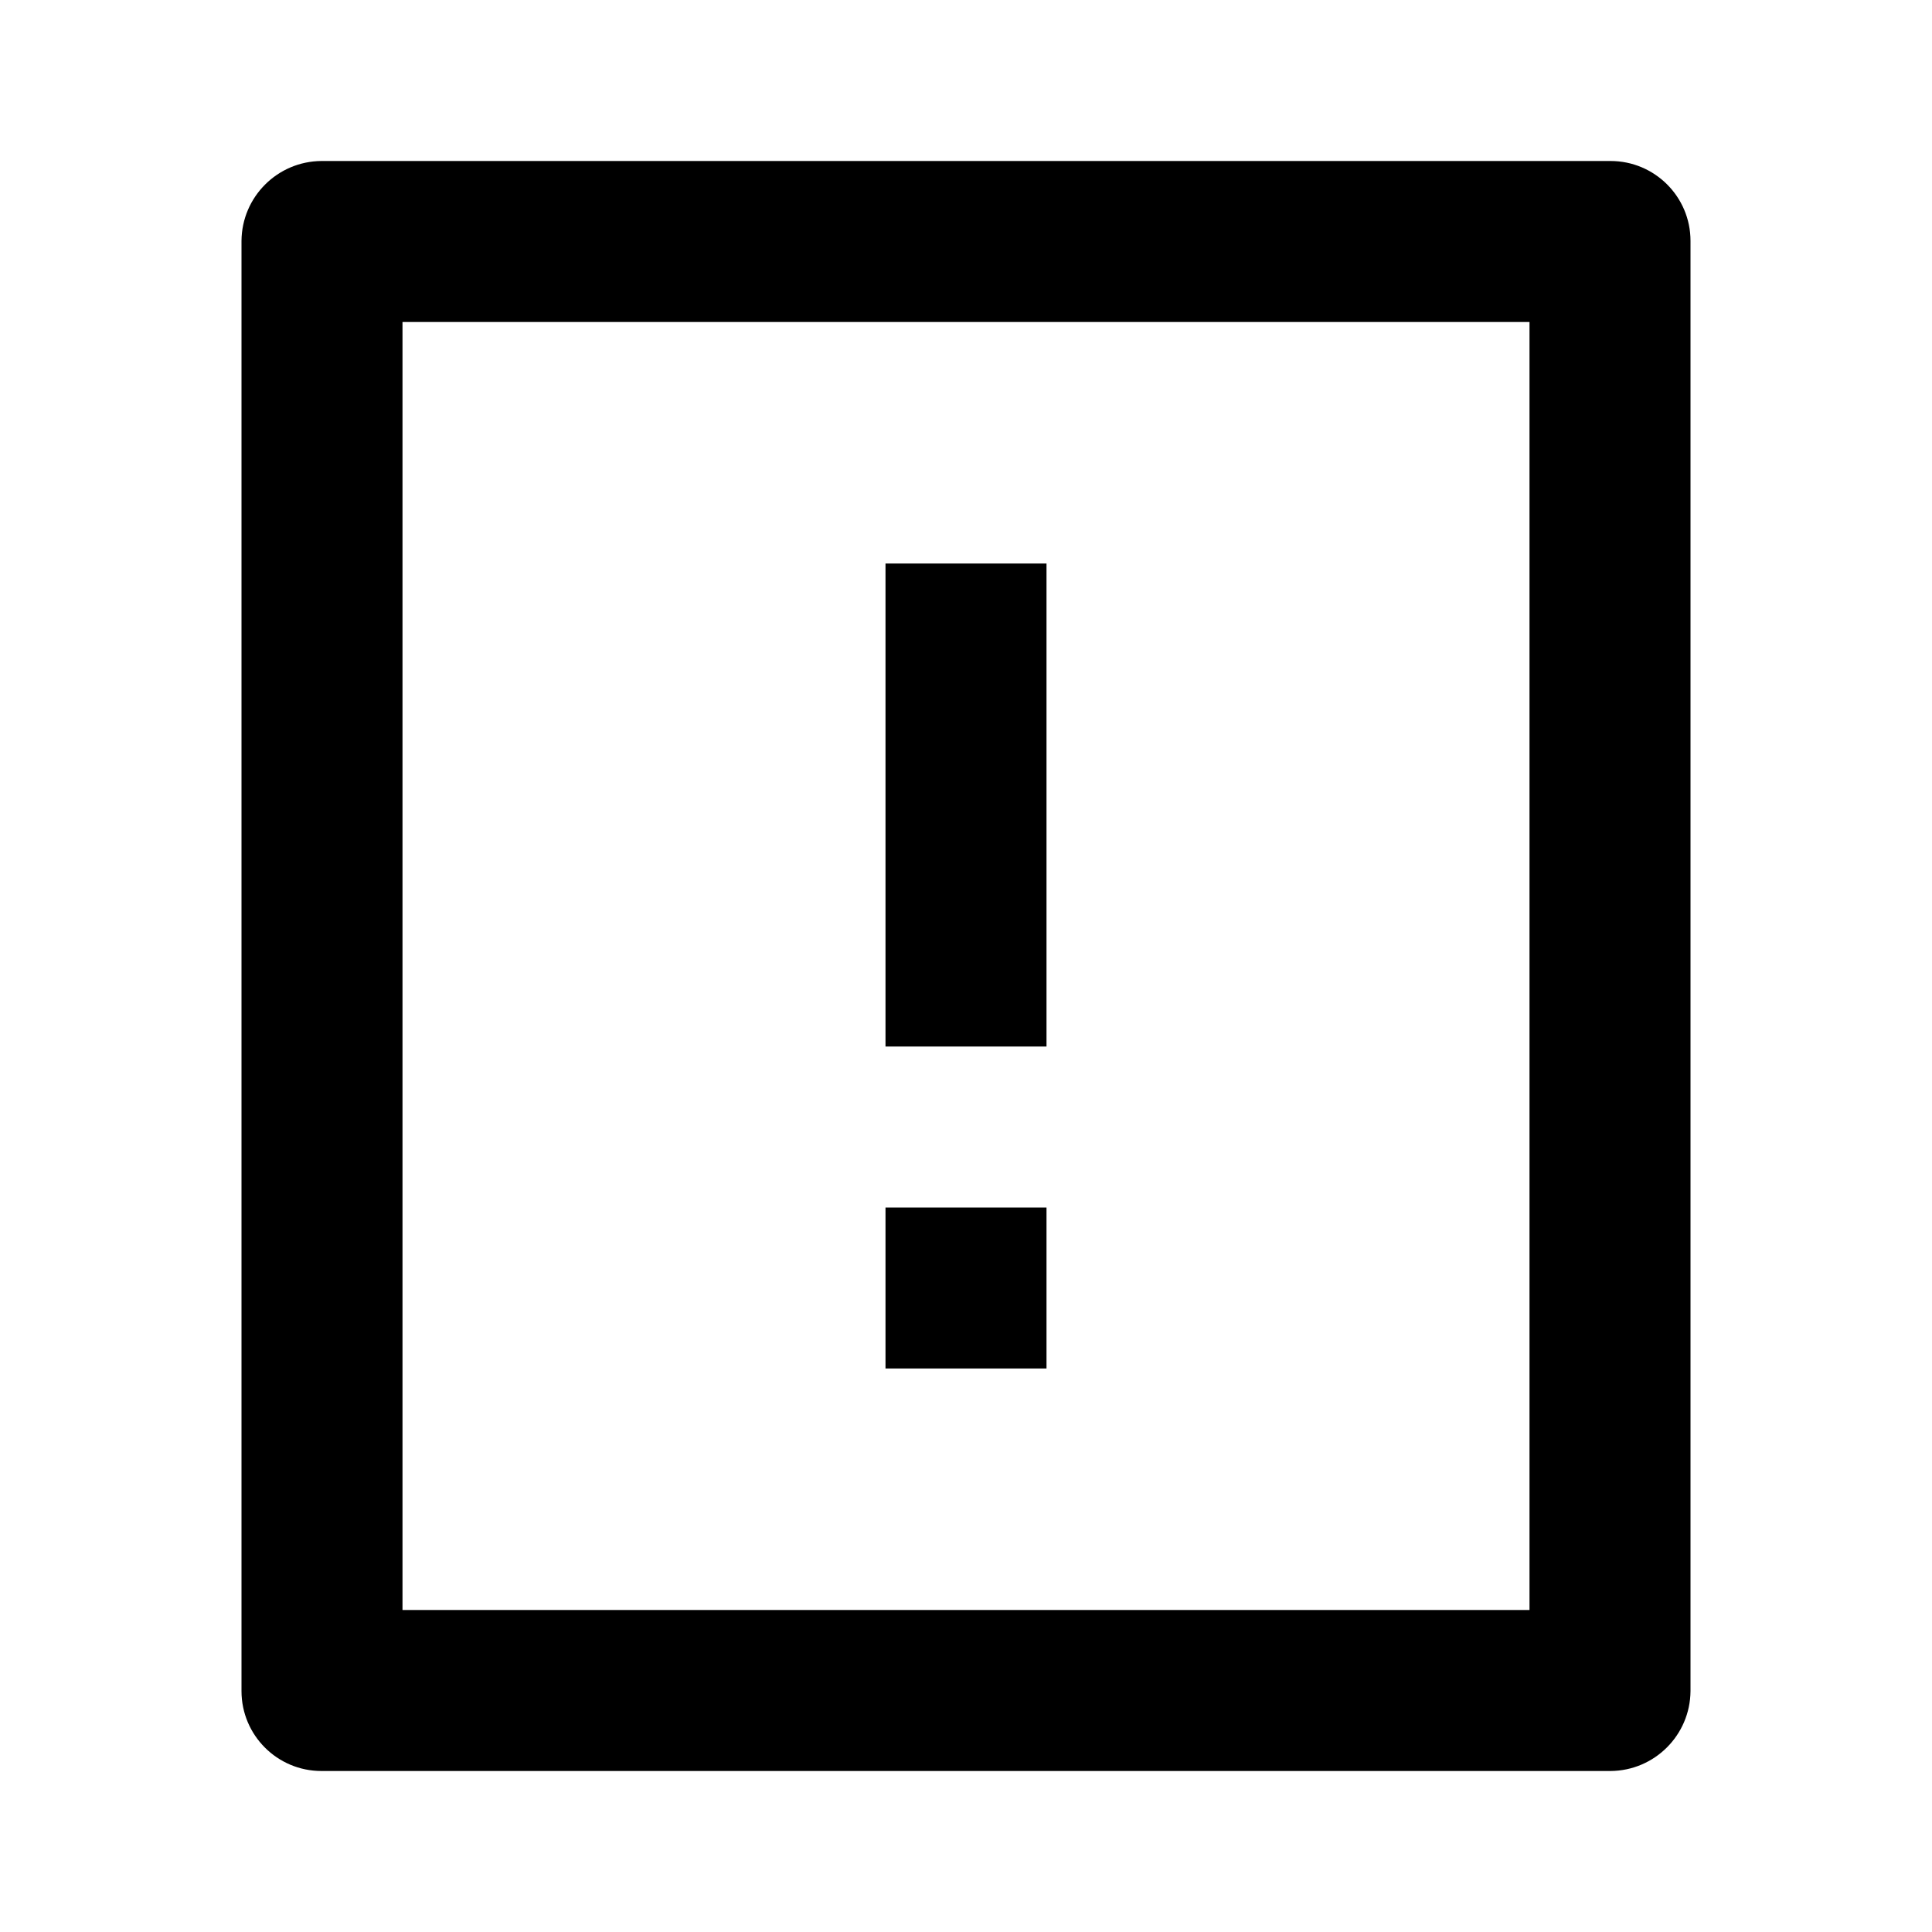
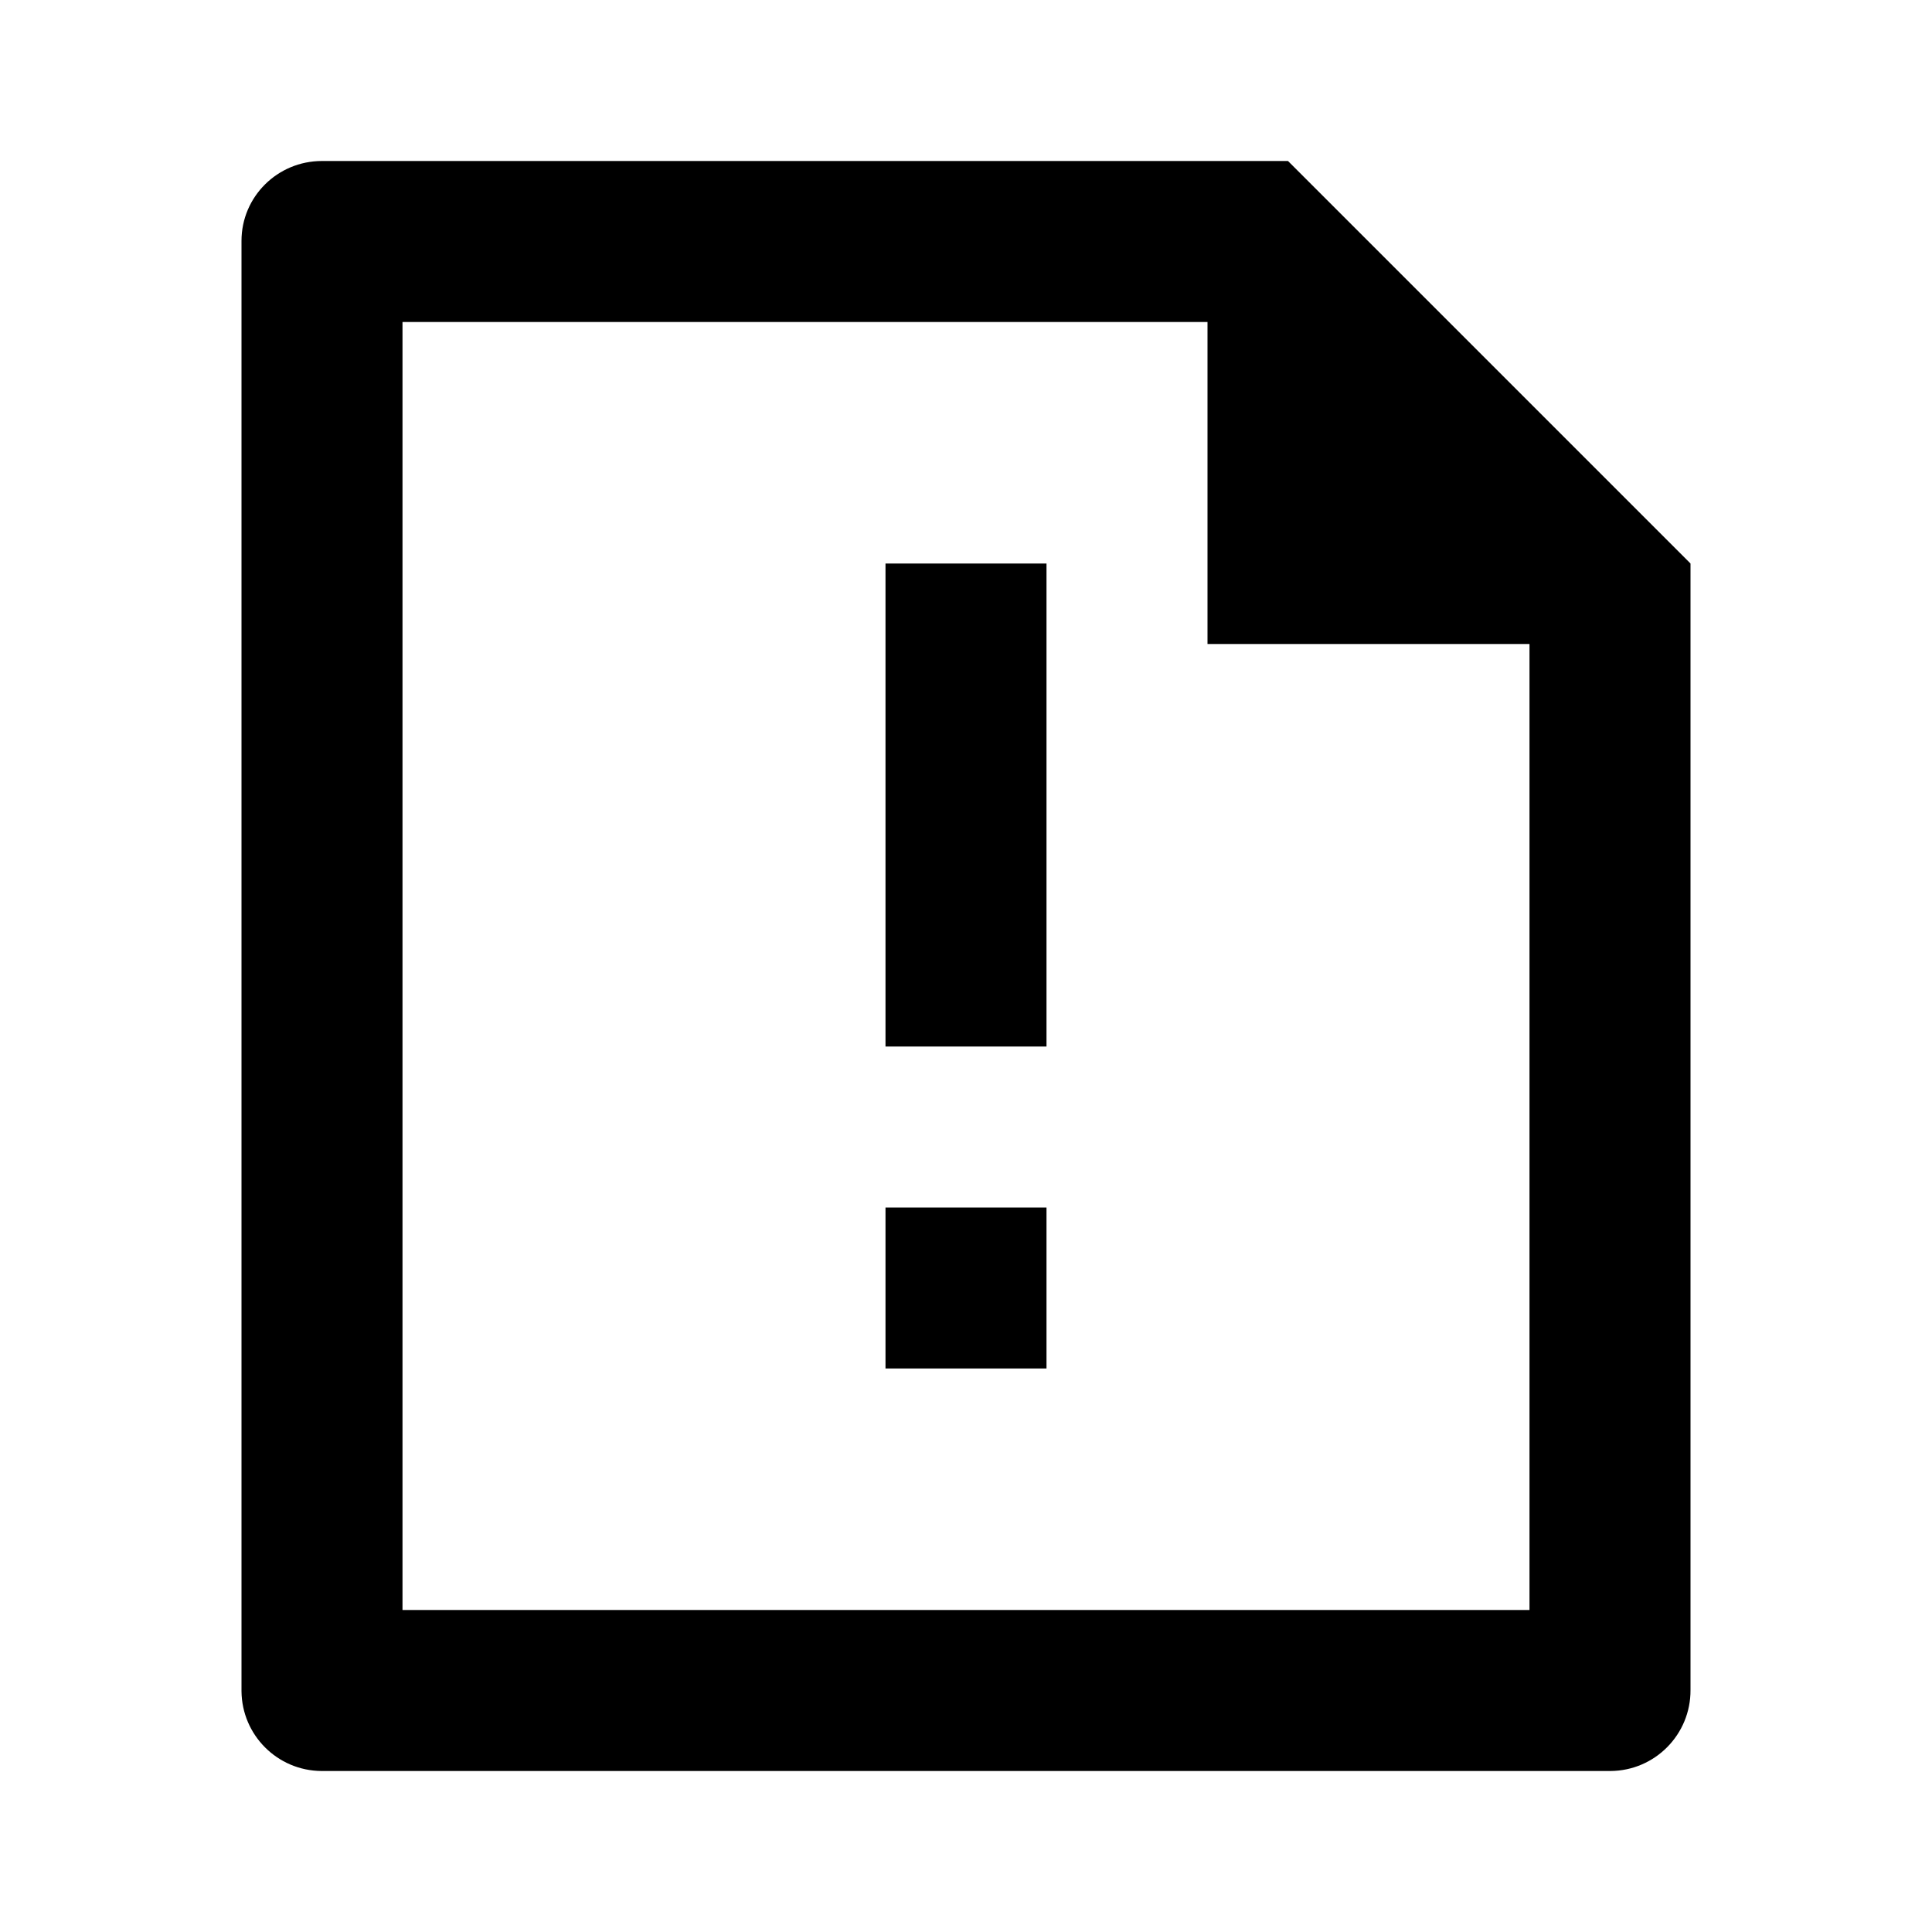
<svg xmlns="http://www.w3.org/2000/svg" viewBox="0 0 24 24">
  <g>
    <path fill="none" d="M0 0h24v24H0z" />
-     <path d="M21 2.992v18.016a1 1 0 0 1-.993.992H3.993A.993.993 0 0 1 3 21.008V2.992A1 1 0 0 1 3.993 2h16.014c.548 0 .993.444.993.992zM19 4H5v16h14V4zm-8 11h2v2h-2v-2zm0-8h2v6h-2V7z" />
+     <path fill="#000" d="M15 4H5v16h14V8h-4V4zM3 2.992C3 2.444 3.447 2 3.999 2H16l5 5v13.993A1 1 0 0 1 20.007 22H3.993A1 1 0 0 1 3 21.008V2.992zM11 15h2v2h-2v-2zm0-8h2v6h-2V7z" />
  </g>
</svg>
